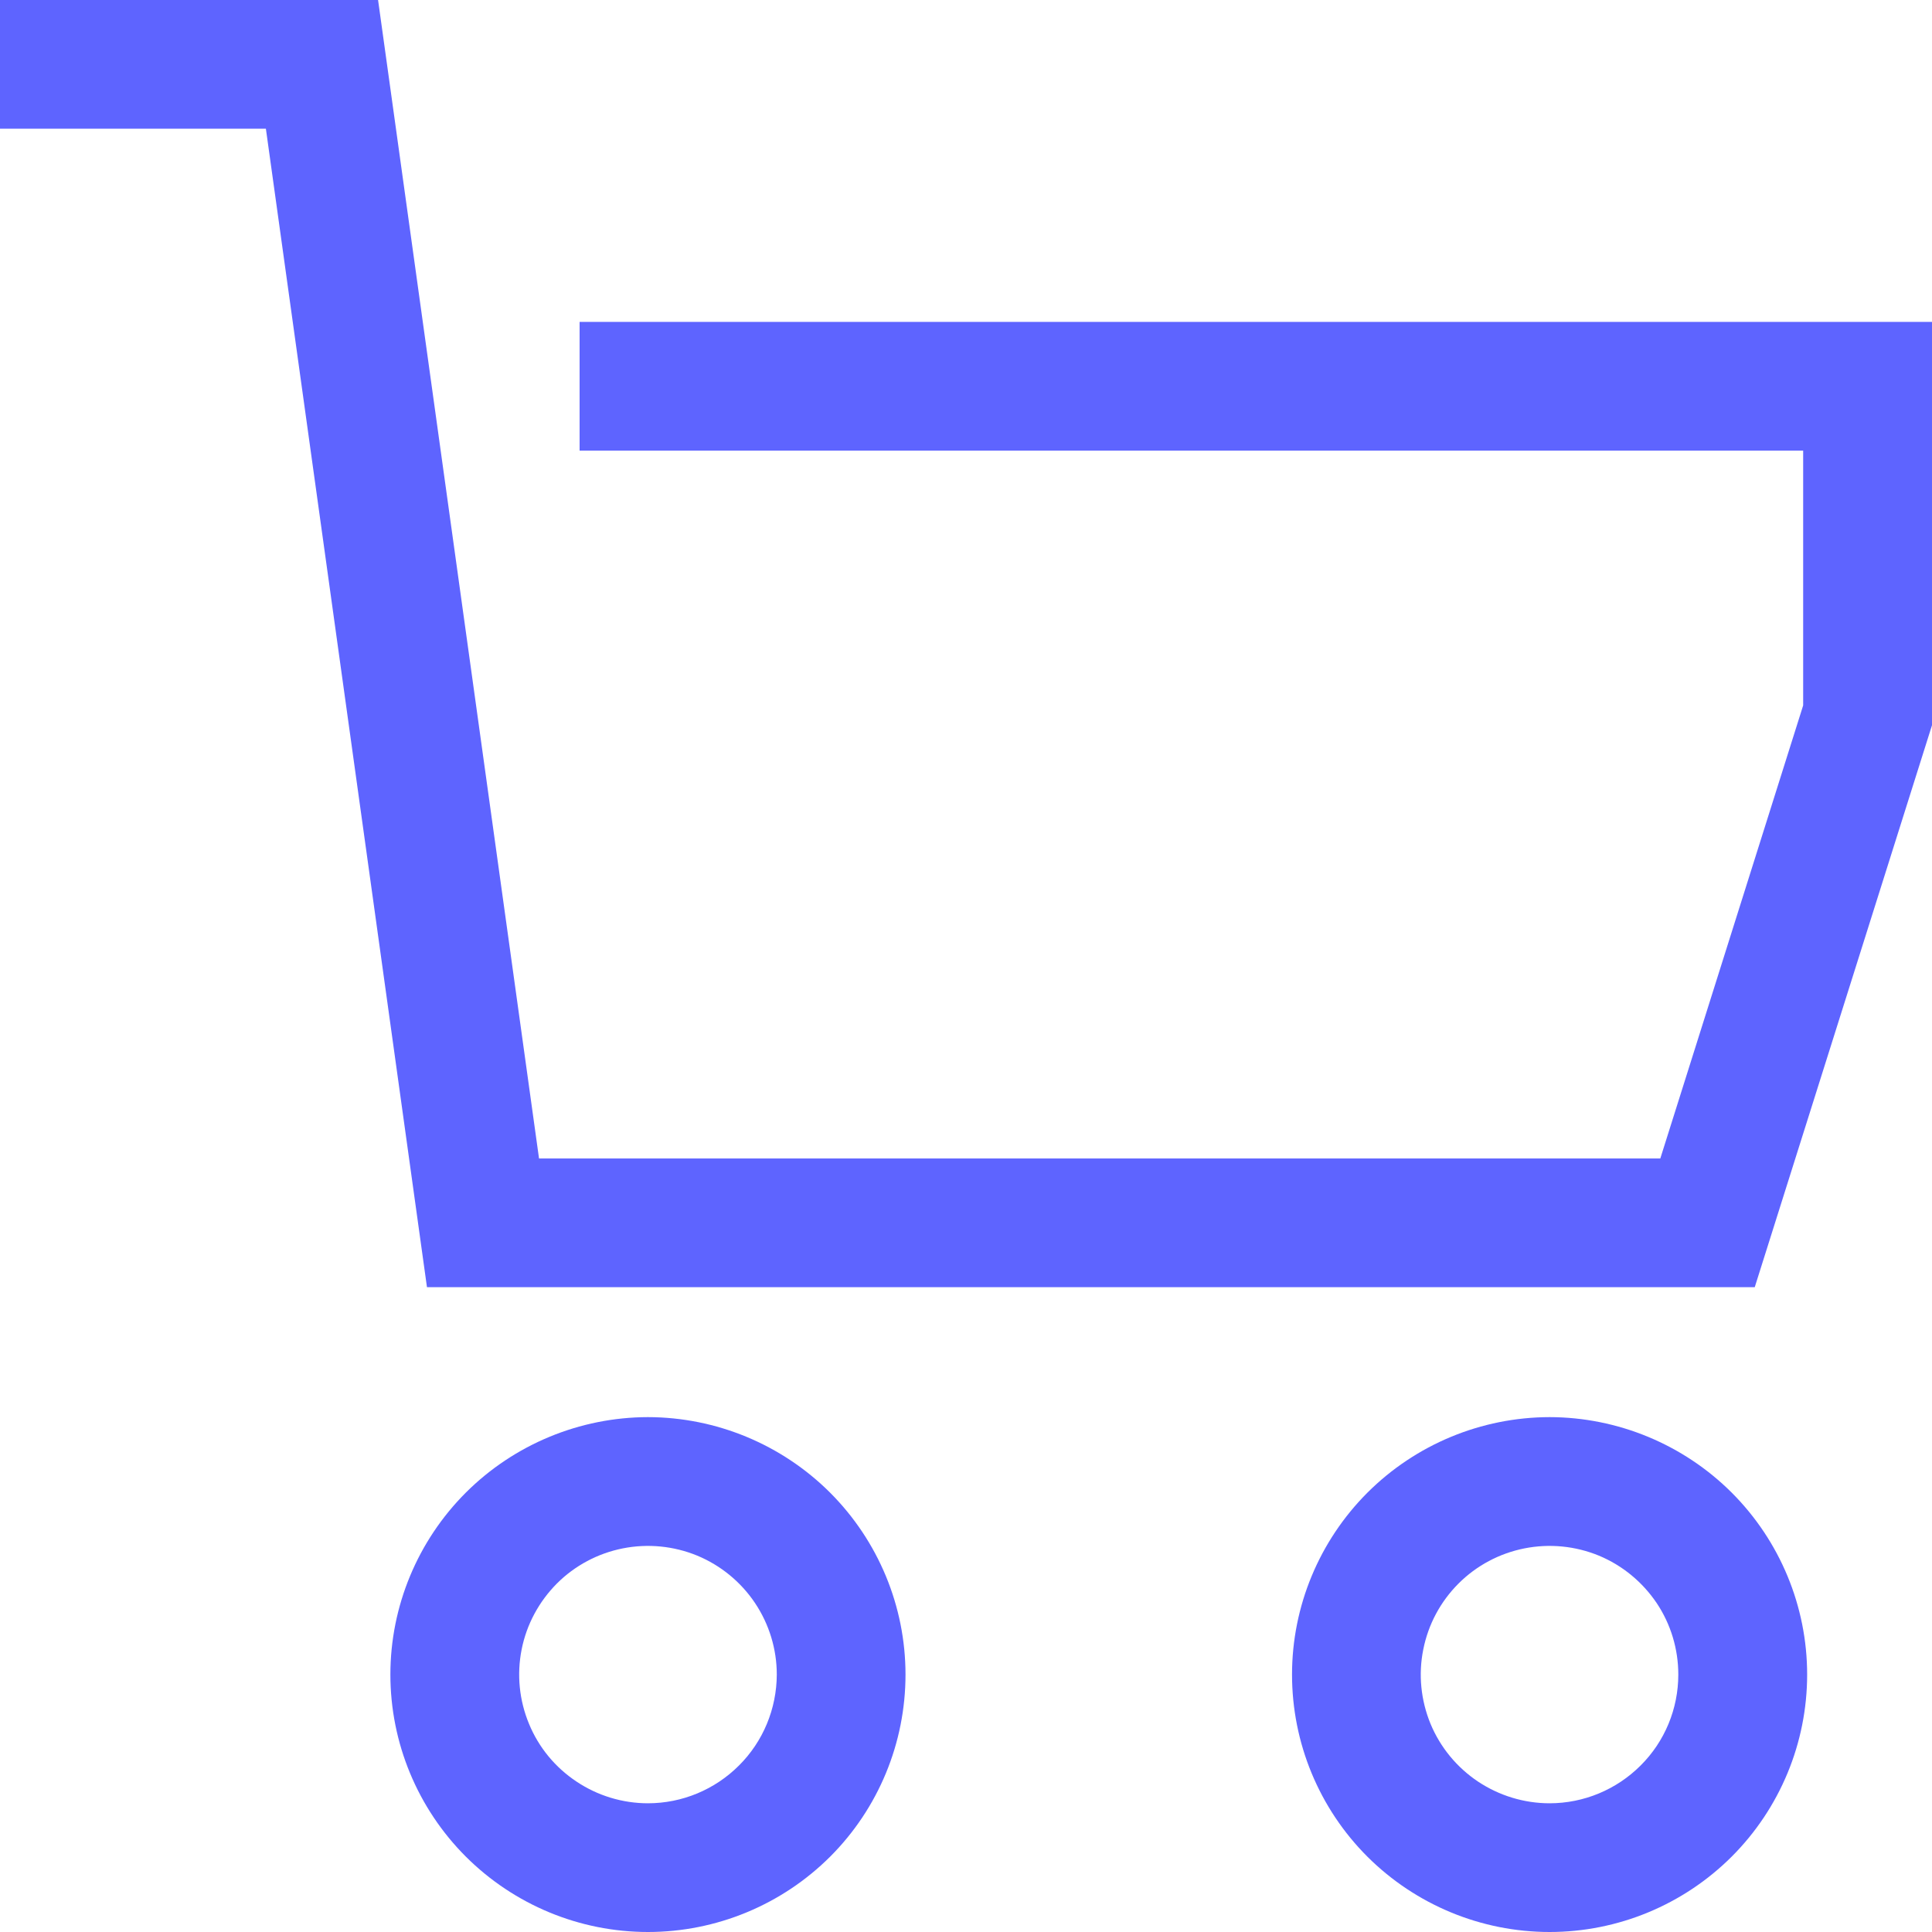
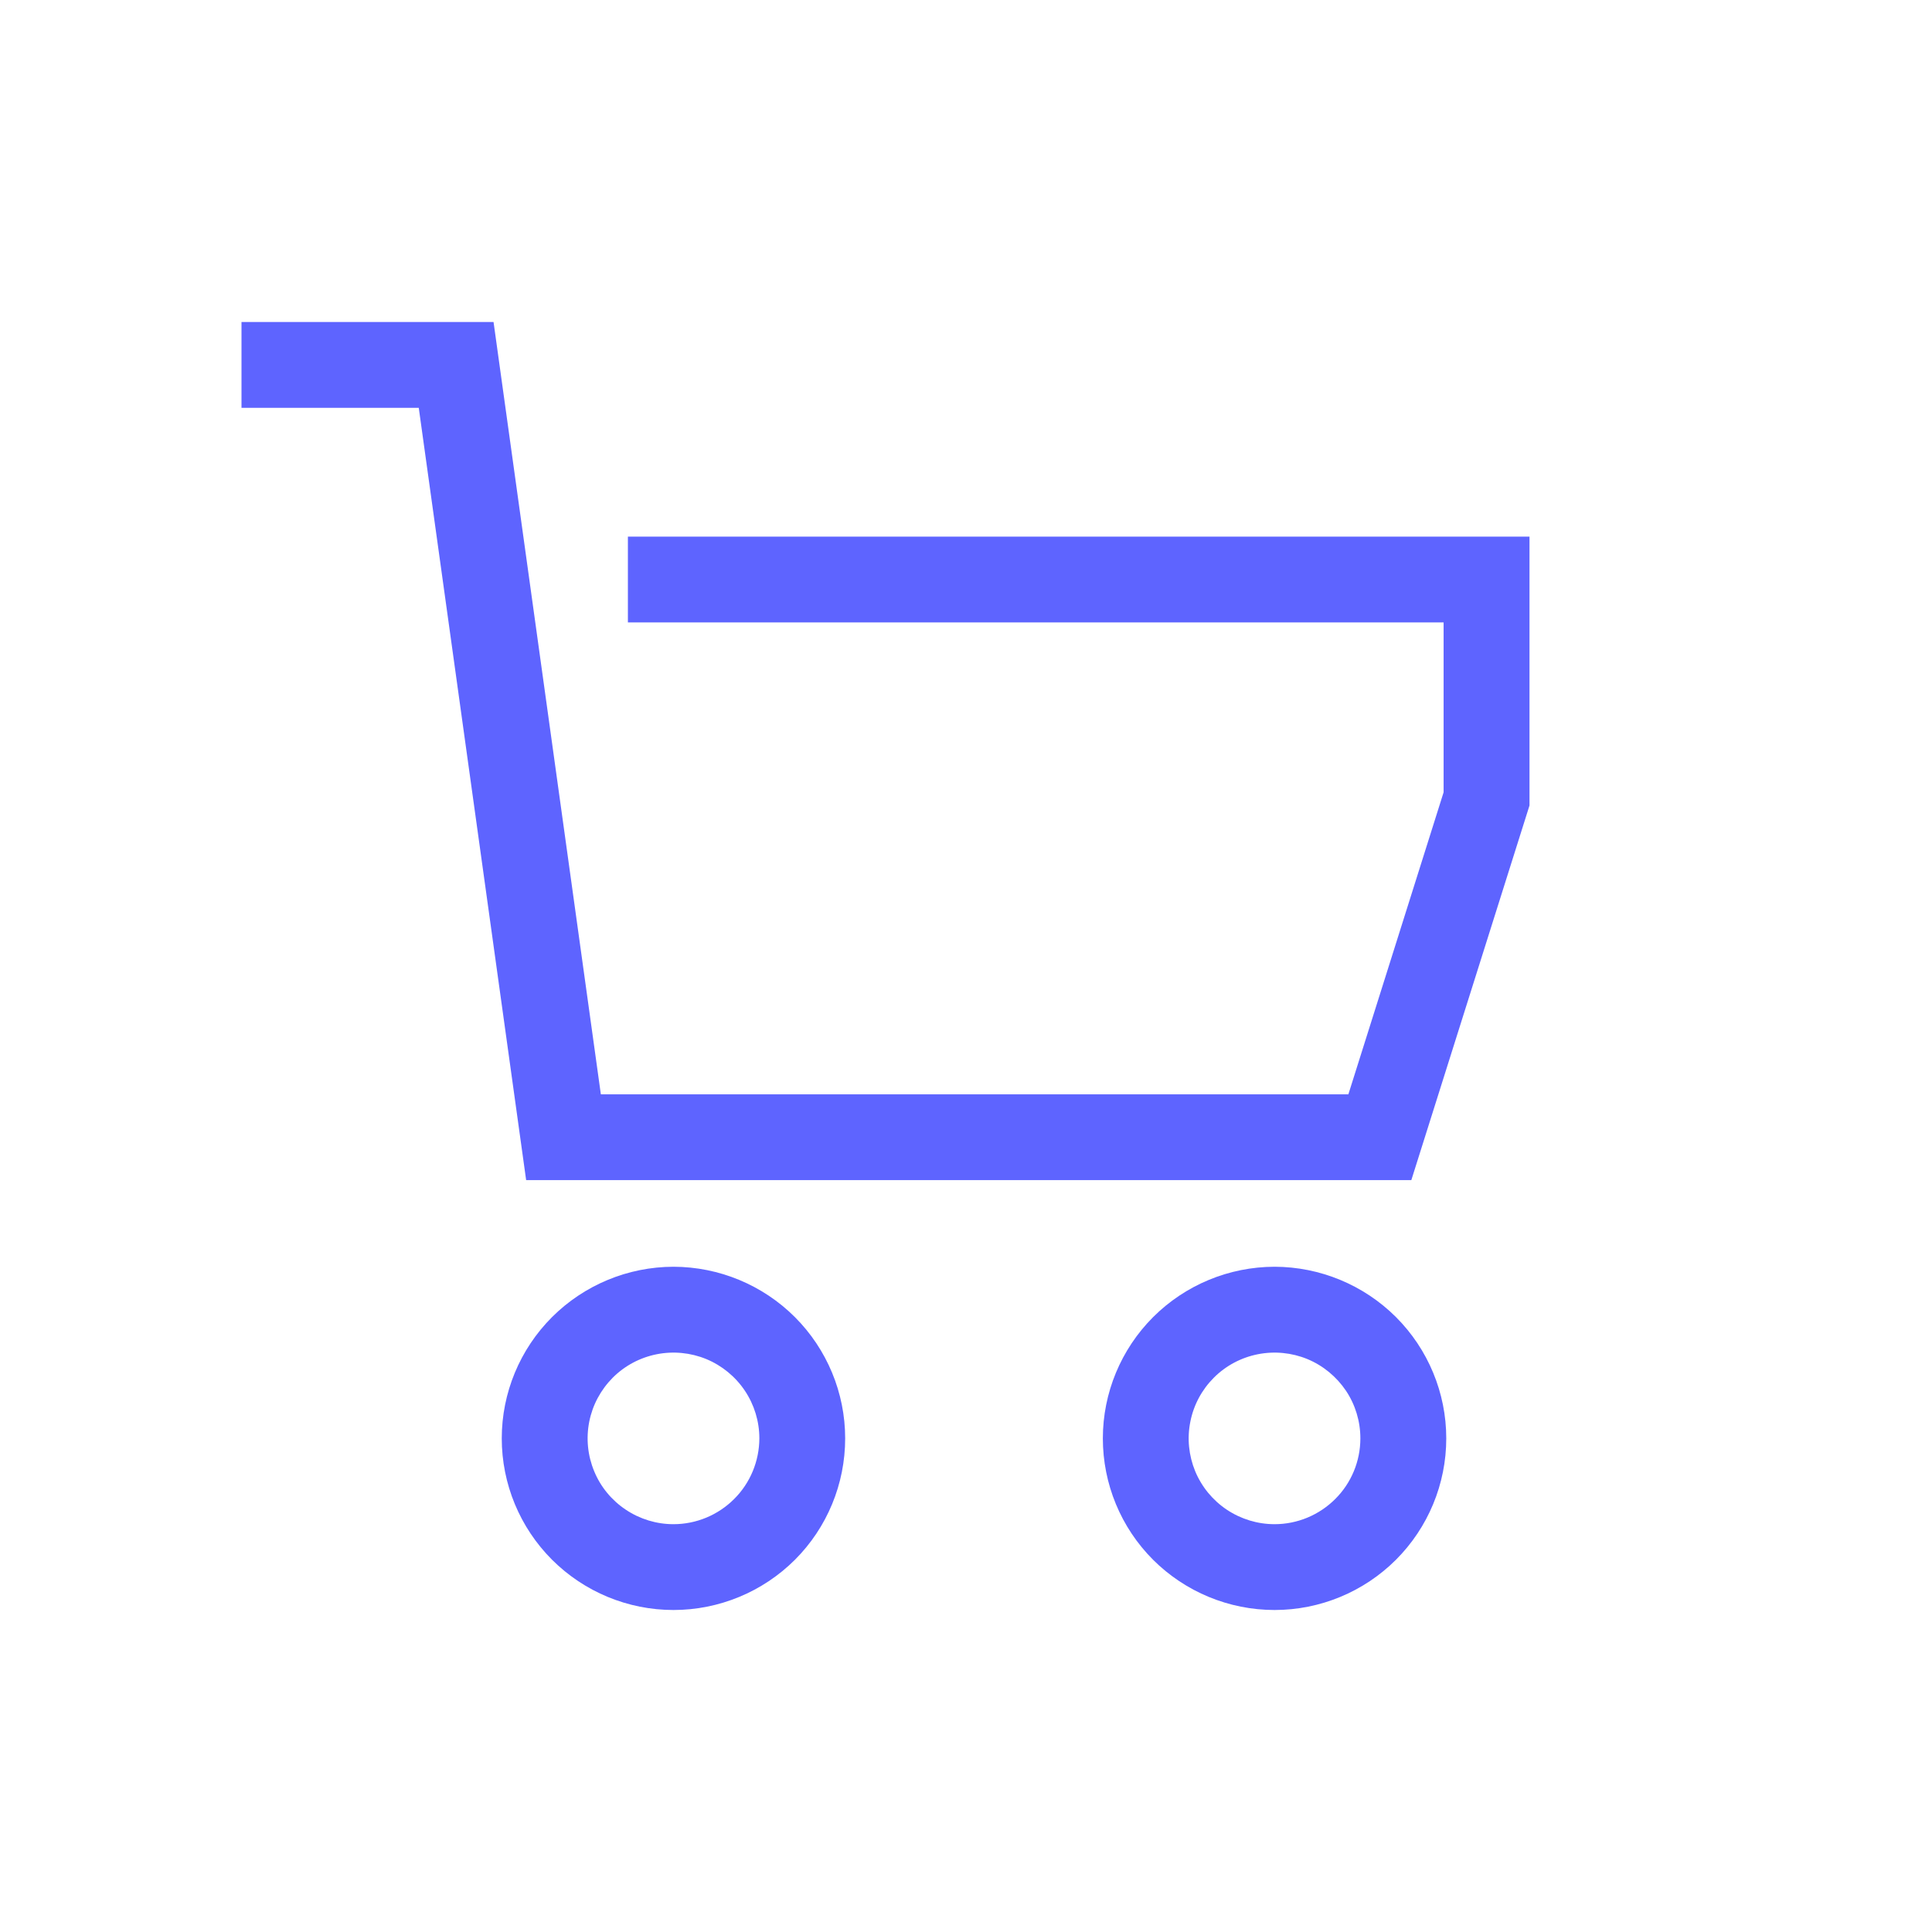
- <svg xmlns="http://www.w3.org/2000/svg" width="72" height="72" viewBox="0 0 16 16" fill="none">
+ <svg xmlns="http://www.w3.org/2000/svg" width="72" height="72" viewBox="-3 -4 24 24" fill="none">
  <path d="M4.8 2.666V3.732H14.933V5.842L13.75 9.594H4.464L3.131 0H0V1.066H2.202L3.536 10.66H14.532L16 6.006V2.666H4.8Z" fill="#5E64FF" />
  <path d="M5.366 11.736C4.801 11.737 4.258 11.962 3.858 12.361C3.458 12.761 3.233 13.303 3.233 13.868V13.868C3.233 14.434 3.458 14.976 3.858 15.376C4.258 15.775 4.8 16 5.366 16C5.932 16 6.475 15.775 6.875 15.376C7.275 14.976 7.499 14.434 7.499 13.868V13.868C7.499 13.303 7.274 12.761 6.874 12.361C6.474 11.962 5.932 11.737 5.366 11.736V11.736ZM5.366 14.934C5.155 14.934 4.949 14.871 4.774 14.754C4.598 14.637 4.461 14.471 4.381 14.276C4.3 14.081 4.279 13.867 4.32 13.66C4.361 13.453 4.463 13.264 4.612 13.114C4.761 12.965 4.951 12.864 5.158 12.823C5.365 12.782 5.579 12.803 5.774 12.883C5.969 12.964 6.136 13.101 6.253 13.276C6.37 13.451 6.433 13.657 6.433 13.868C6.432 14.151 6.32 14.422 6.12 14.621C5.92 14.821 5.649 14.934 5.366 14.934V14.934Z" fill="#5E64FF" />
  <path d="M12.833 11.736C12.267 11.737 11.725 11.962 11.325 12.361C10.925 12.761 10.7 13.303 10.7 13.868C10.7 14.434 10.924 14.976 11.324 15.376C11.724 15.775 12.267 16 12.833 16C13.399 16 13.941 15.775 14.341 15.376C14.741 14.976 14.966 14.434 14.966 13.868C14.966 13.303 14.741 12.761 14.341 12.361C13.941 11.962 13.398 11.737 12.833 11.736V11.736ZM12.833 14.934C12.622 14.934 12.416 14.871 12.24 14.754C12.065 14.637 11.928 14.471 11.847 14.276C11.767 14.081 11.745 13.867 11.787 13.66C11.828 13.453 11.929 13.264 12.079 13.114C12.228 12.965 12.418 12.864 12.625 12.823C12.832 12.782 13.046 12.803 13.241 12.883C13.436 12.964 13.602 13.101 13.72 13.276C13.837 13.451 13.899 13.657 13.899 13.868C13.899 14.151 13.787 14.422 13.587 14.621C13.387 14.821 13.116 14.934 12.833 14.934V14.934Z" fill="#5E64FF" />
</svg>
